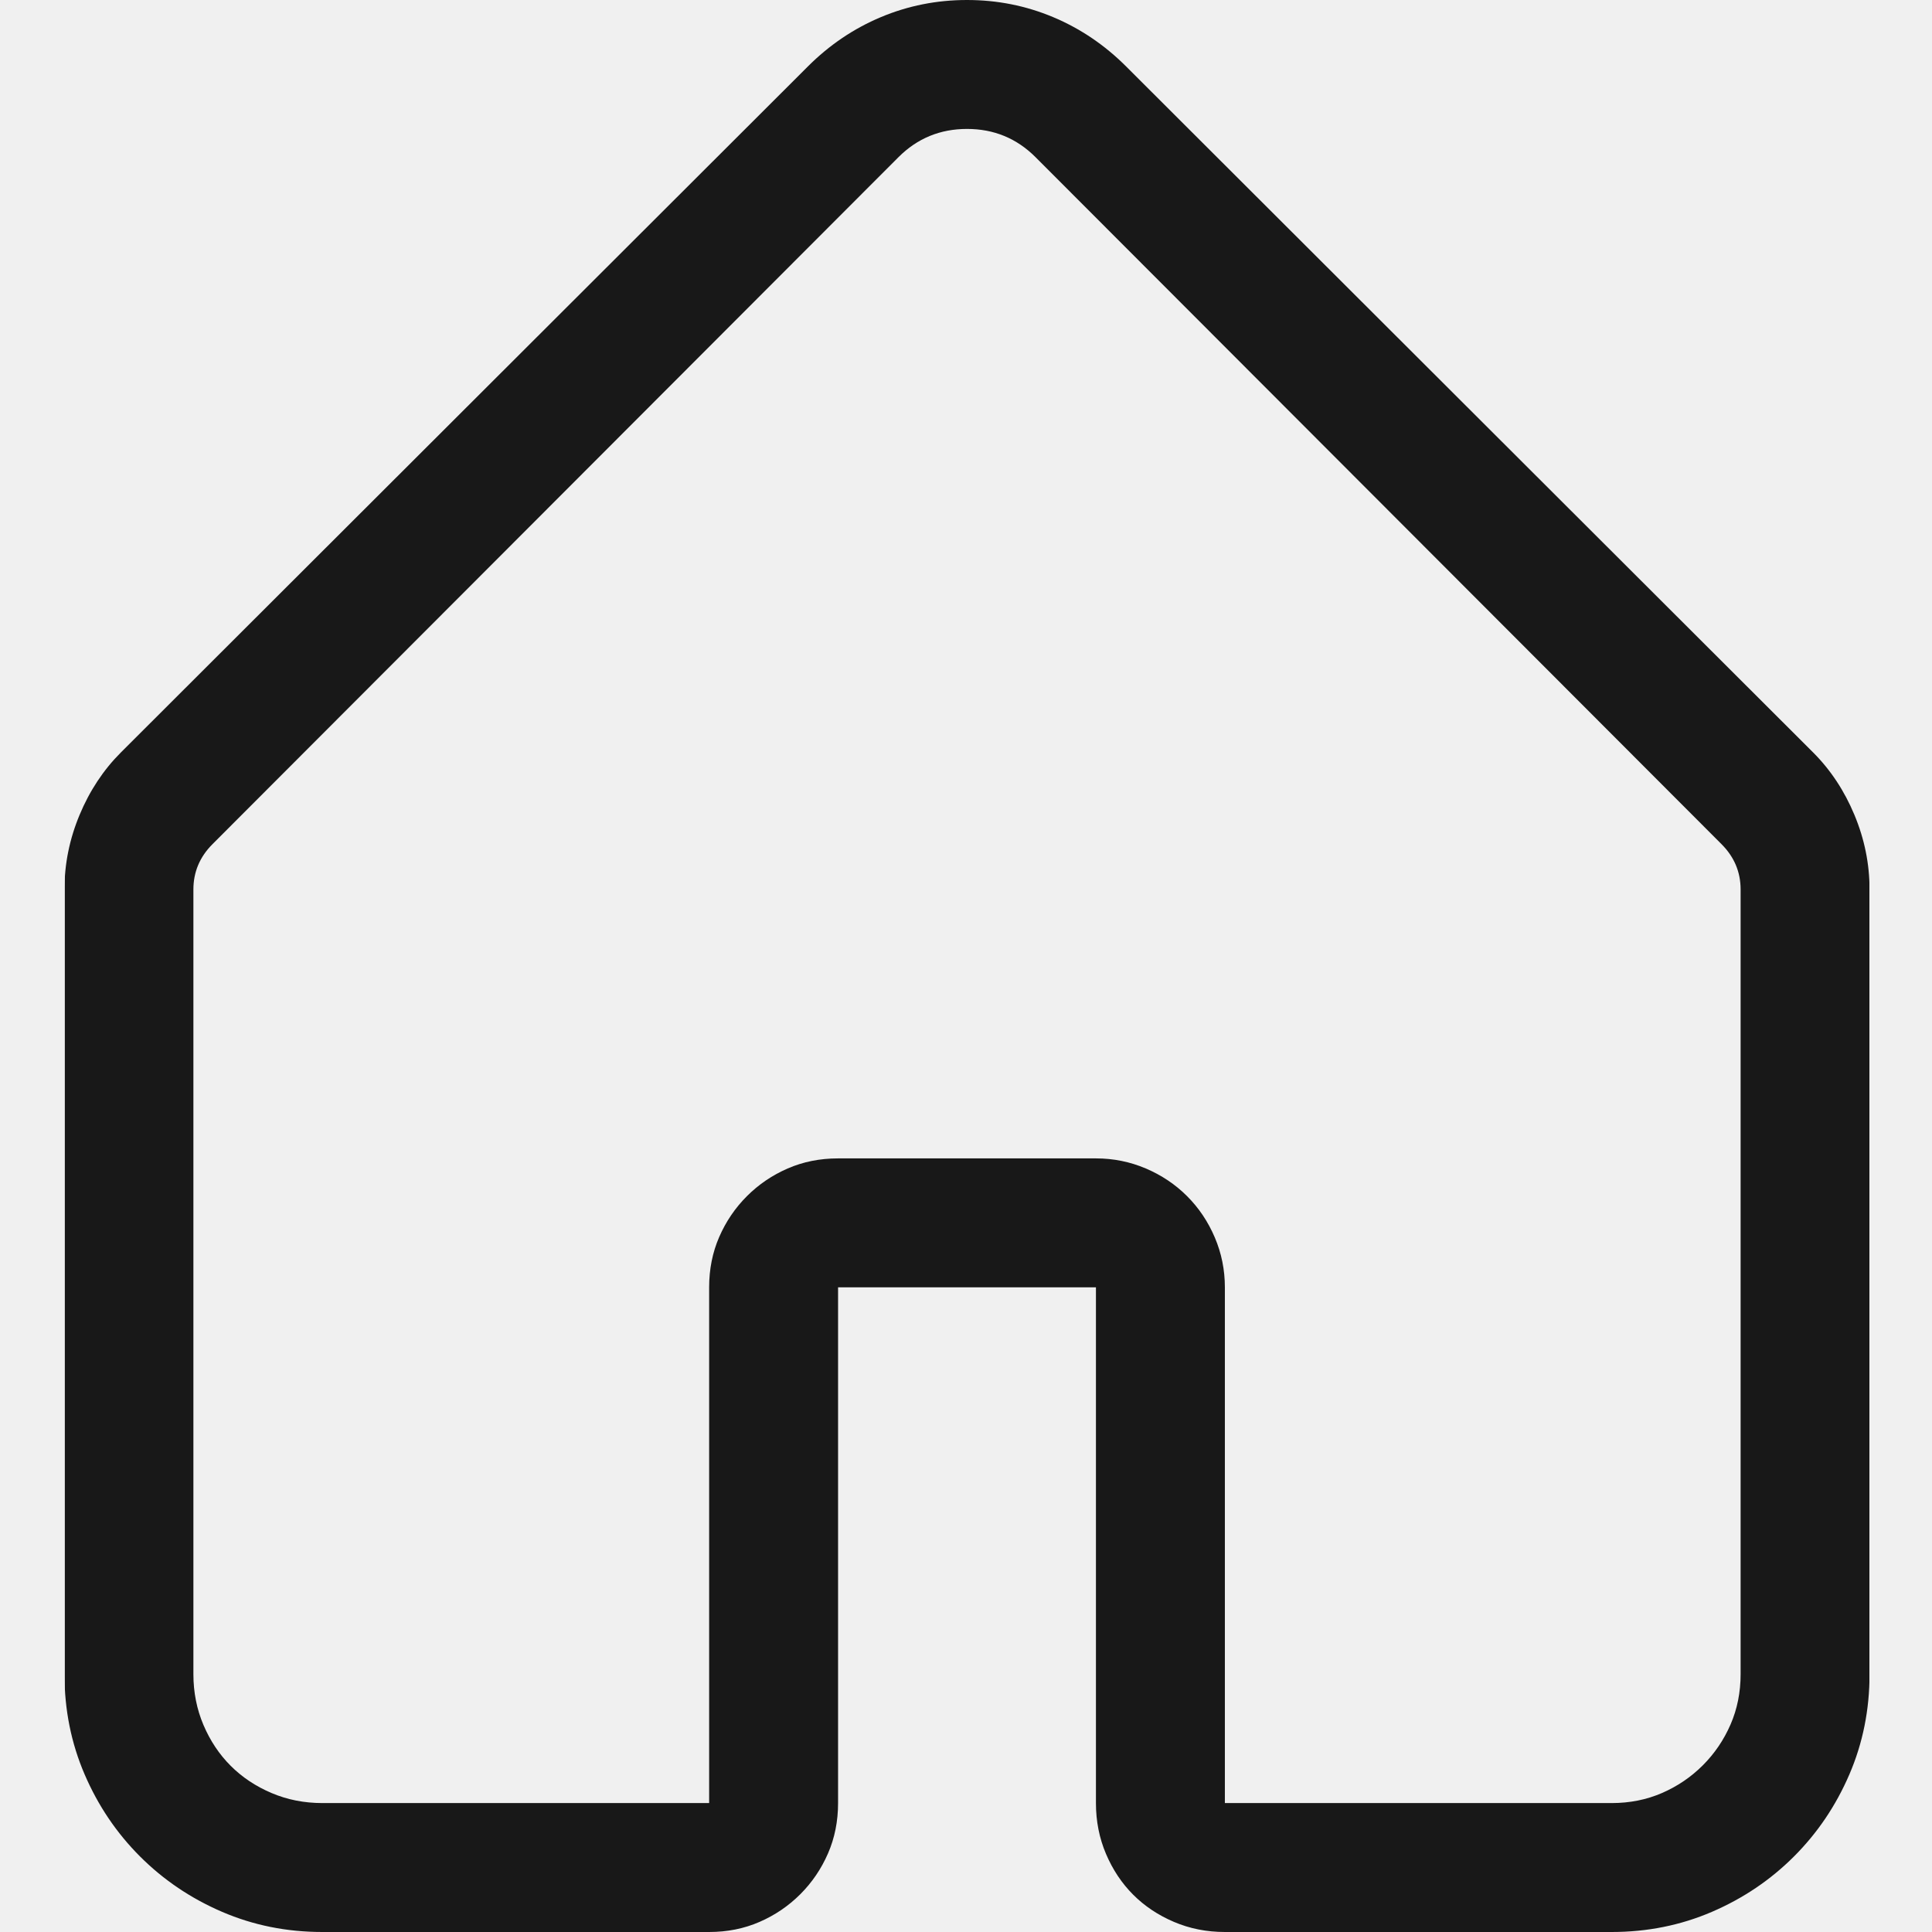
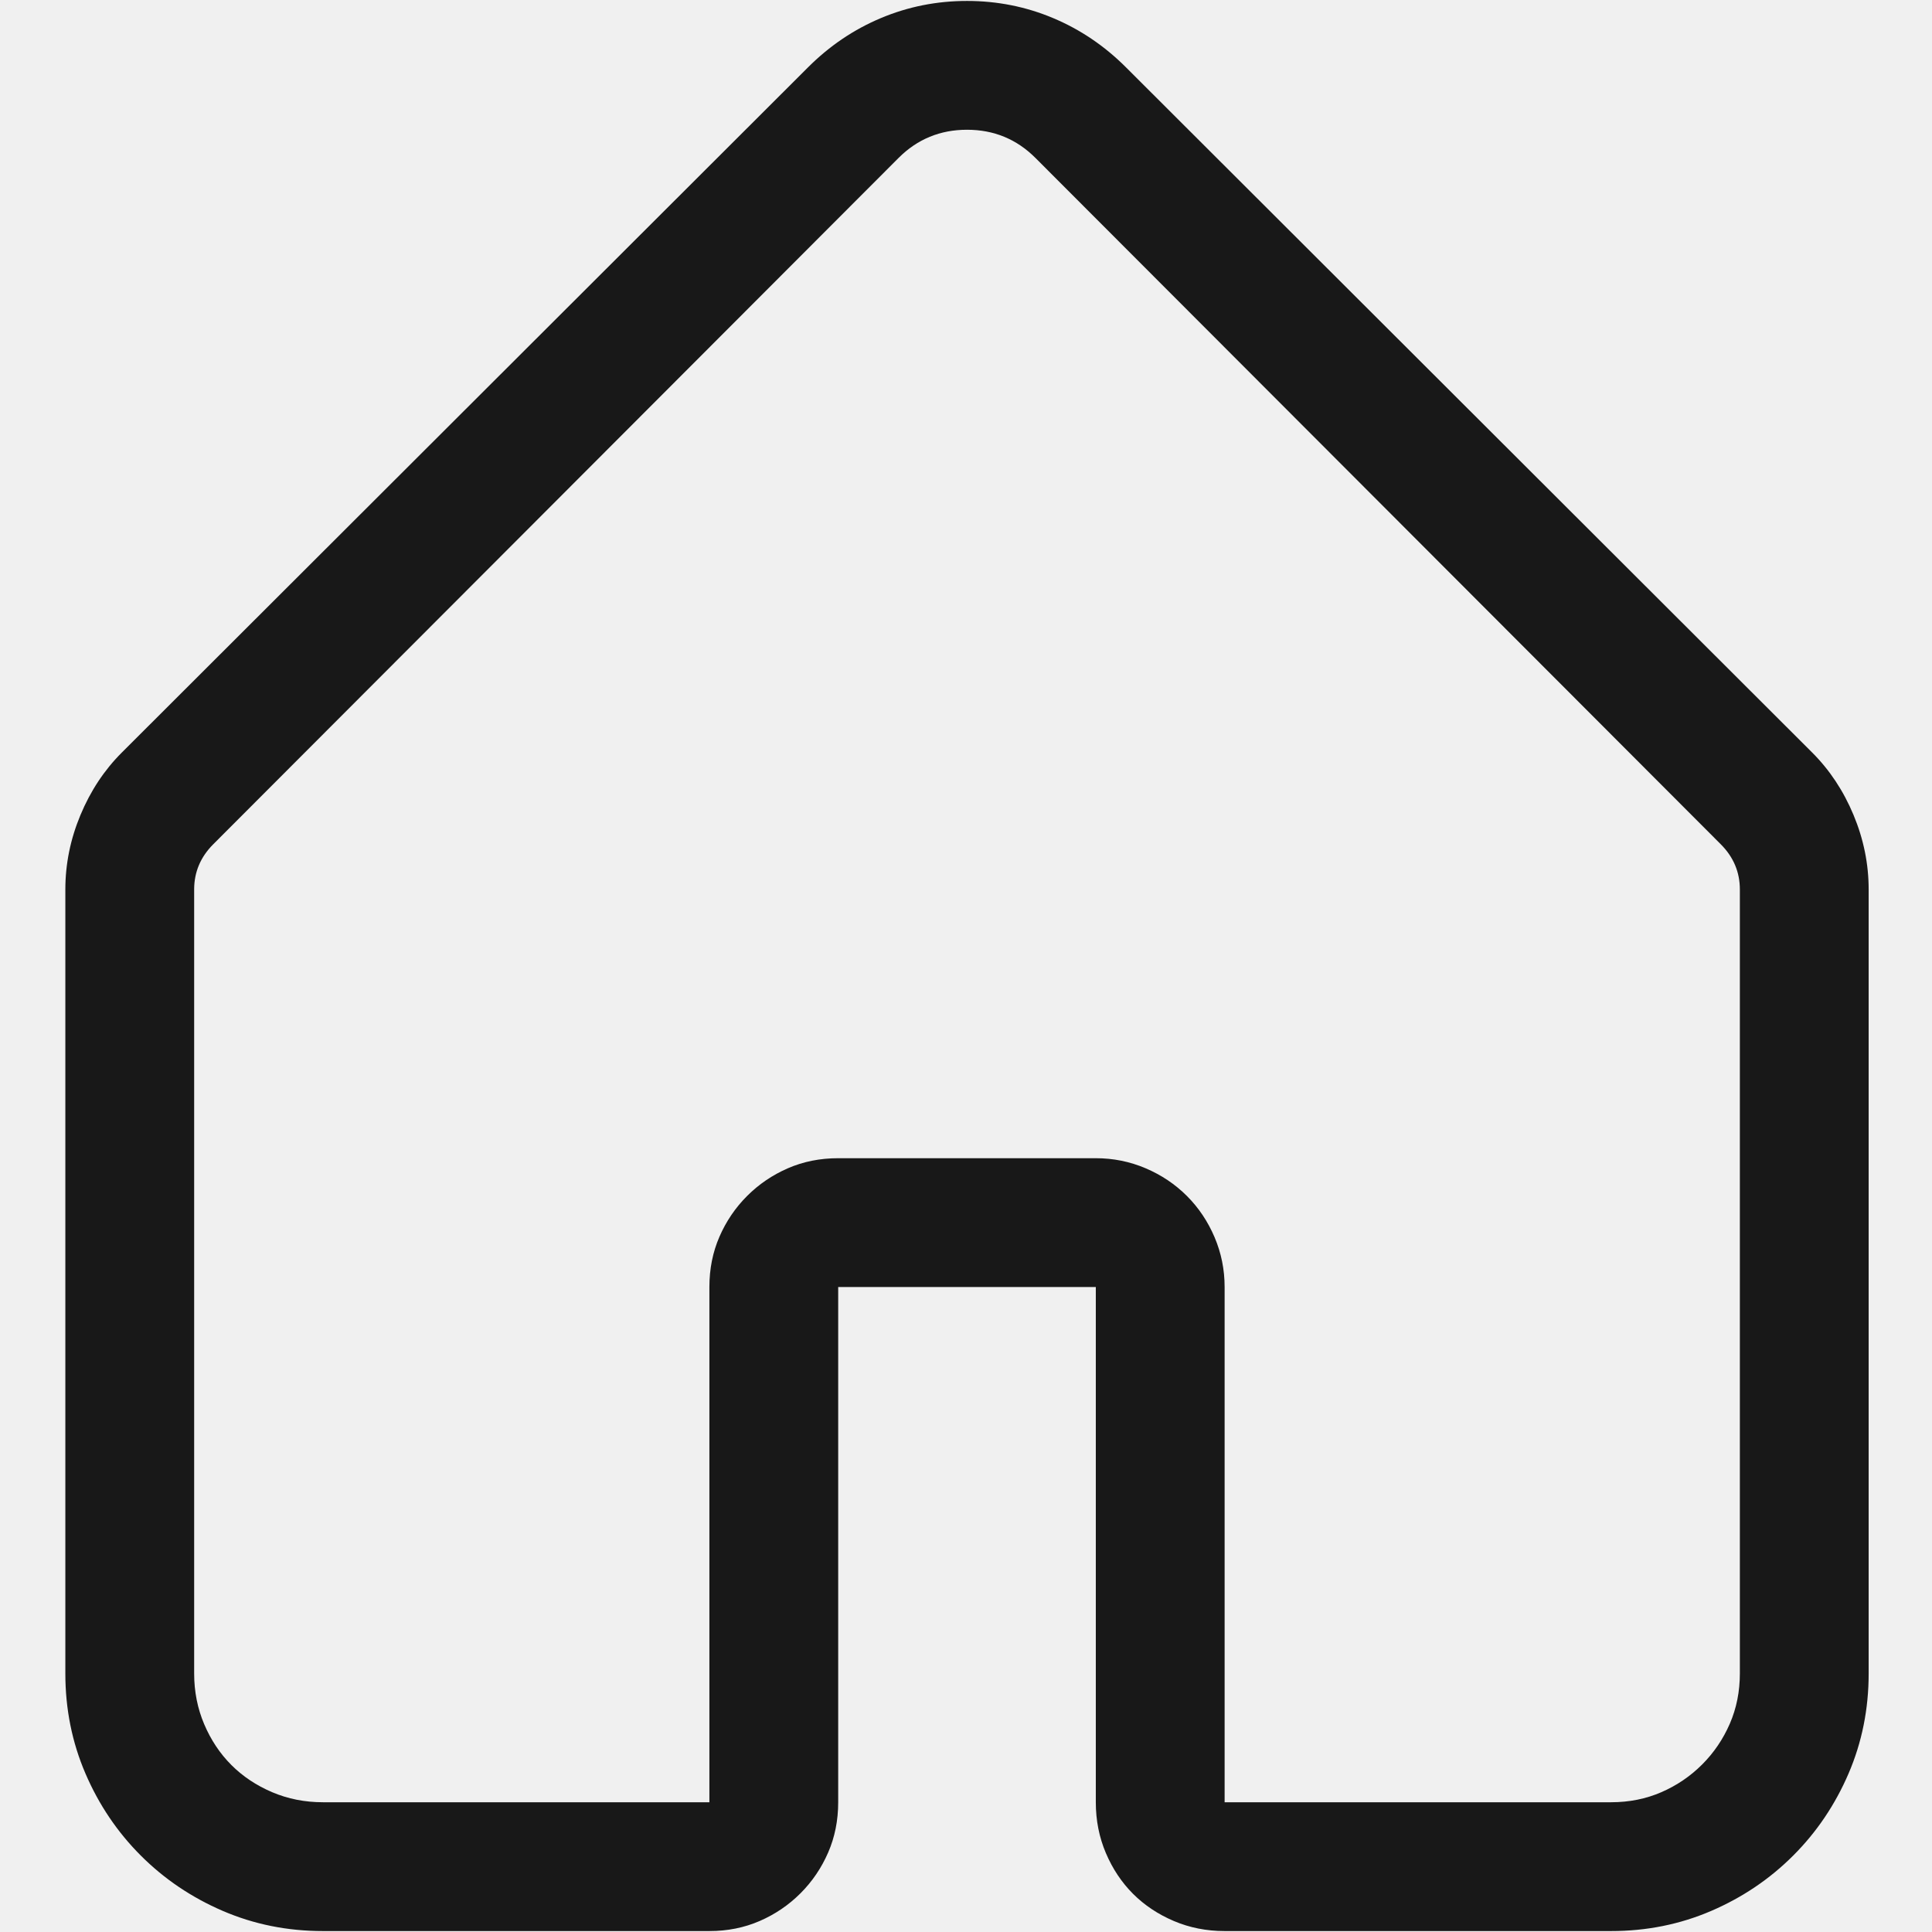
- <svg xmlns="http://www.w3.org/2000/svg" width="1024" height="1024" viewBox="0 0 1024 1024" fill="none">
-   <g clip-path="url(#clip0_32_82)">
-     <mask id="mask0_32_82" style="mask-type:luminance" maskUnits="userSpaceOnUse" x="34" y="0" width="957" height="1024">
-       <path d="M990.898 0H34.168V1024H990.898V0Z" fill="white" />
-     </mask>
-     <g mask="url(#mask0_32_82)">
-       <path d="M170.844 1024C151.979 1024 134.272 1020.44 117.722 1013.32C101.171 1006.2 86.668 996.416 74.21 983.958C61.752 971.501 51.964 956.997 44.846 940.446C37.727 923.896 34.168 906.189 34.168 887.324V471.424C34.168 457.899 36.837 444.73 42.176 431.917C47.515 419.103 54.812 408.07 64.066 398.815L428.178 35.237C439.568 23.847 452.47 15.127 466.885 9.076C481.3 3.025 496.516 6.40667e-05 512.533 0C528.55 6.40667e-05 543.765 3.025 558.18 9.076C572.596 15.127 585.497 23.847 596.887 35.237L961 398.815C970.255 408.07 977.551 419.103 982.89 431.917C988.228 444.73 990.898 457.899 990.898 471.424V887.324C990.898 906.189 987.339 923.896 980.22 940.446C973.101 956.997 963.314 971.501 950.856 983.958C938.398 996.416 923.895 1006.2 907.344 1013.32C890.794 1020.44 873.087 1024 854.222 1024H649.209C639.599 1024 630.611 1022.22 622.247 1018.66C613.883 1015.1 606.676 1010.3 600.625 1004.25C594.574 998.195 589.769 990.987 586.21 982.624C582.651 974.26 580.871 965.272 580.871 955.662V682.311H444.195V955.662C444.195 965.272 442.415 974.17 438.856 982.357C435.297 990.543 430.403 997.751 424.174 1003.98C417.946 1010.21 410.738 1015.1 402.552 1018.66C394.365 1022.22 385.467 1024 375.857 1024H170.844ZM375.857 955.662V682.311C375.857 672.701 377.637 663.803 381.196 655.616C384.755 647.43 389.65 640.222 395.878 633.994C402.106 627.765 409.314 622.871 417.501 619.312C425.687 615.753 434.585 613.973 444.195 613.973H580.871C590.125 613.973 598.934 615.753 607.298 619.312C615.662 622.871 622.959 627.765 629.188 633.994C635.416 640.222 640.311 647.519 643.87 655.883C647.429 664.247 649.209 673.056 649.209 682.311V955.662H854.222C863.832 955.662 872.73 953.882 880.917 950.323C889.103 946.764 896.311 941.87 902.539 935.641C908.768 929.413 913.662 922.205 917.221 914.019C920.78 905.832 922.56 896.934 922.56 887.324V471.424C922.56 462.17 919.178 454.162 912.416 447.399L548.837 83.287C538.872 73.321 526.77 68.338 512.533 68.338C498.296 68.338 486.194 73.321 476.228 83.287L112.65 447.399C105.887 454.162 102.506 462.17 102.506 471.424V887.324C102.506 896.934 104.286 905.922 107.845 914.286C111.404 922.65 116.209 929.857 122.26 935.908C128.311 941.959 135.518 946.764 143.882 950.323C152.246 953.882 161.234 955.662 170.844 955.662H375.857Z" fill="black" fill-opacity="0.896" />
-     </g>
+ <svg xmlns="http://www.w3.org/2000/svg" width="1025" height="1025" fill="none" viewBox="0 0 1025 1025">
+   <g clip-path="url(#a)">
+     <path fill="#000" fill-opacity=".896" d="M171.344 1024.5c-18.865 0-36.572-3.56-53.122-10.68-16.551-7.12-31.054-16.904-43.512-29.362-12.458-12.457-22.246-26.961-29.364-43.512-7.119-16.55-10.678-34.257-10.678-53.122v-415.9c0-13.525 2.67-26.694 8.008-39.507 5.34-12.814 12.636-23.847 21.89-33.102L428.678 35.737c11.39-11.39 24.292-20.11 38.707-26.16C481.8 3.524 497.016.5 513.033.5c16.017 0 31.232 3.025 45.647 9.076 14.416 6.05 27.317 14.771 38.707 26.16L961.5 399.316c9.255 9.255 16.551 20.288 21.89 33.102 5.338 12.813 8.008 25.982 8.008 39.507v415.9c0 18.865-3.559 36.572-10.678 53.122-7.119 16.551-16.906 31.055-29.364 43.512-12.458 12.458-26.961 22.242-43.512 29.362-16.55 7.12-34.257 10.68-53.122 10.68H649.709c-9.61 0-18.598-1.78-26.962-5.34-8.364-3.56-15.571-8.36-21.622-14.41-6.051-6.055-10.856-13.263-14.415-21.626-3.559-8.364-5.339-17.352-5.339-26.962V682.811H444.695v273.351c0 9.61-1.78 18.508-5.339 26.695-3.559 8.186-8.453 15.394-14.682 21.623-6.228 6.23-13.436 11.12-21.622 14.68-8.187 3.56-17.085 5.34-26.695 5.34H171.344Zm205.013-68.338V682.811c0-9.61 1.78-18.508 5.339-26.695 3.559-8.186 8.454-15.394 14.682-21.622 6.228-6.229 13.436-11.123 21.623-14.682 8.186-3.559 17.084-5.339 26.694-5.339h136.676c9.254 0 18.063 1.78 26.427 5.339s15.661 8.453 21.89 14.682c6.228 6.228 11.123 13.525 14.682 21.889 3.559 8.364 5.339 17.173 5.339 26.428v273.351h205.013c9.61 0 18.508-1.78 26.695-5.339 8.186-3.559 15.394-8.453 21.622-14.682 6.229-6.228 11.123-13.436 14.682-21.622 3.559-8.187 5.339-17.085 5.339-26.695v-415.9c0-9.254-3.382-17.262-10.144-24.025L549.337 83.787c-9.965-9.966-22.067-14.95-36.304-14.95-14.237 0-26.339 4.984-36.305 14.95L113.15 447.899c-6.763 6.763-10.144 14.771-10.144 24.025v415.9c0 9.61 1.78 18.598 5.339 26.962s8.364 15.571 14.415 21.622c6.051 6.051 13.258 10.856 21.622 14.415 8.364 3.559 17.352 5.339 26.962 5.339h205.013Z" />
  </g>
  <defs>
-     <clipPath id="clip0_32_82">
-       <rect width="956.73" height="1024" fill="white" transform="translate(34.168)" />
+     <clipPath id="a">
+       <path fill="#fff" d="M.5.5h1024v1024H.5z" />
    </clipPath>
  </defs>
</svg>
